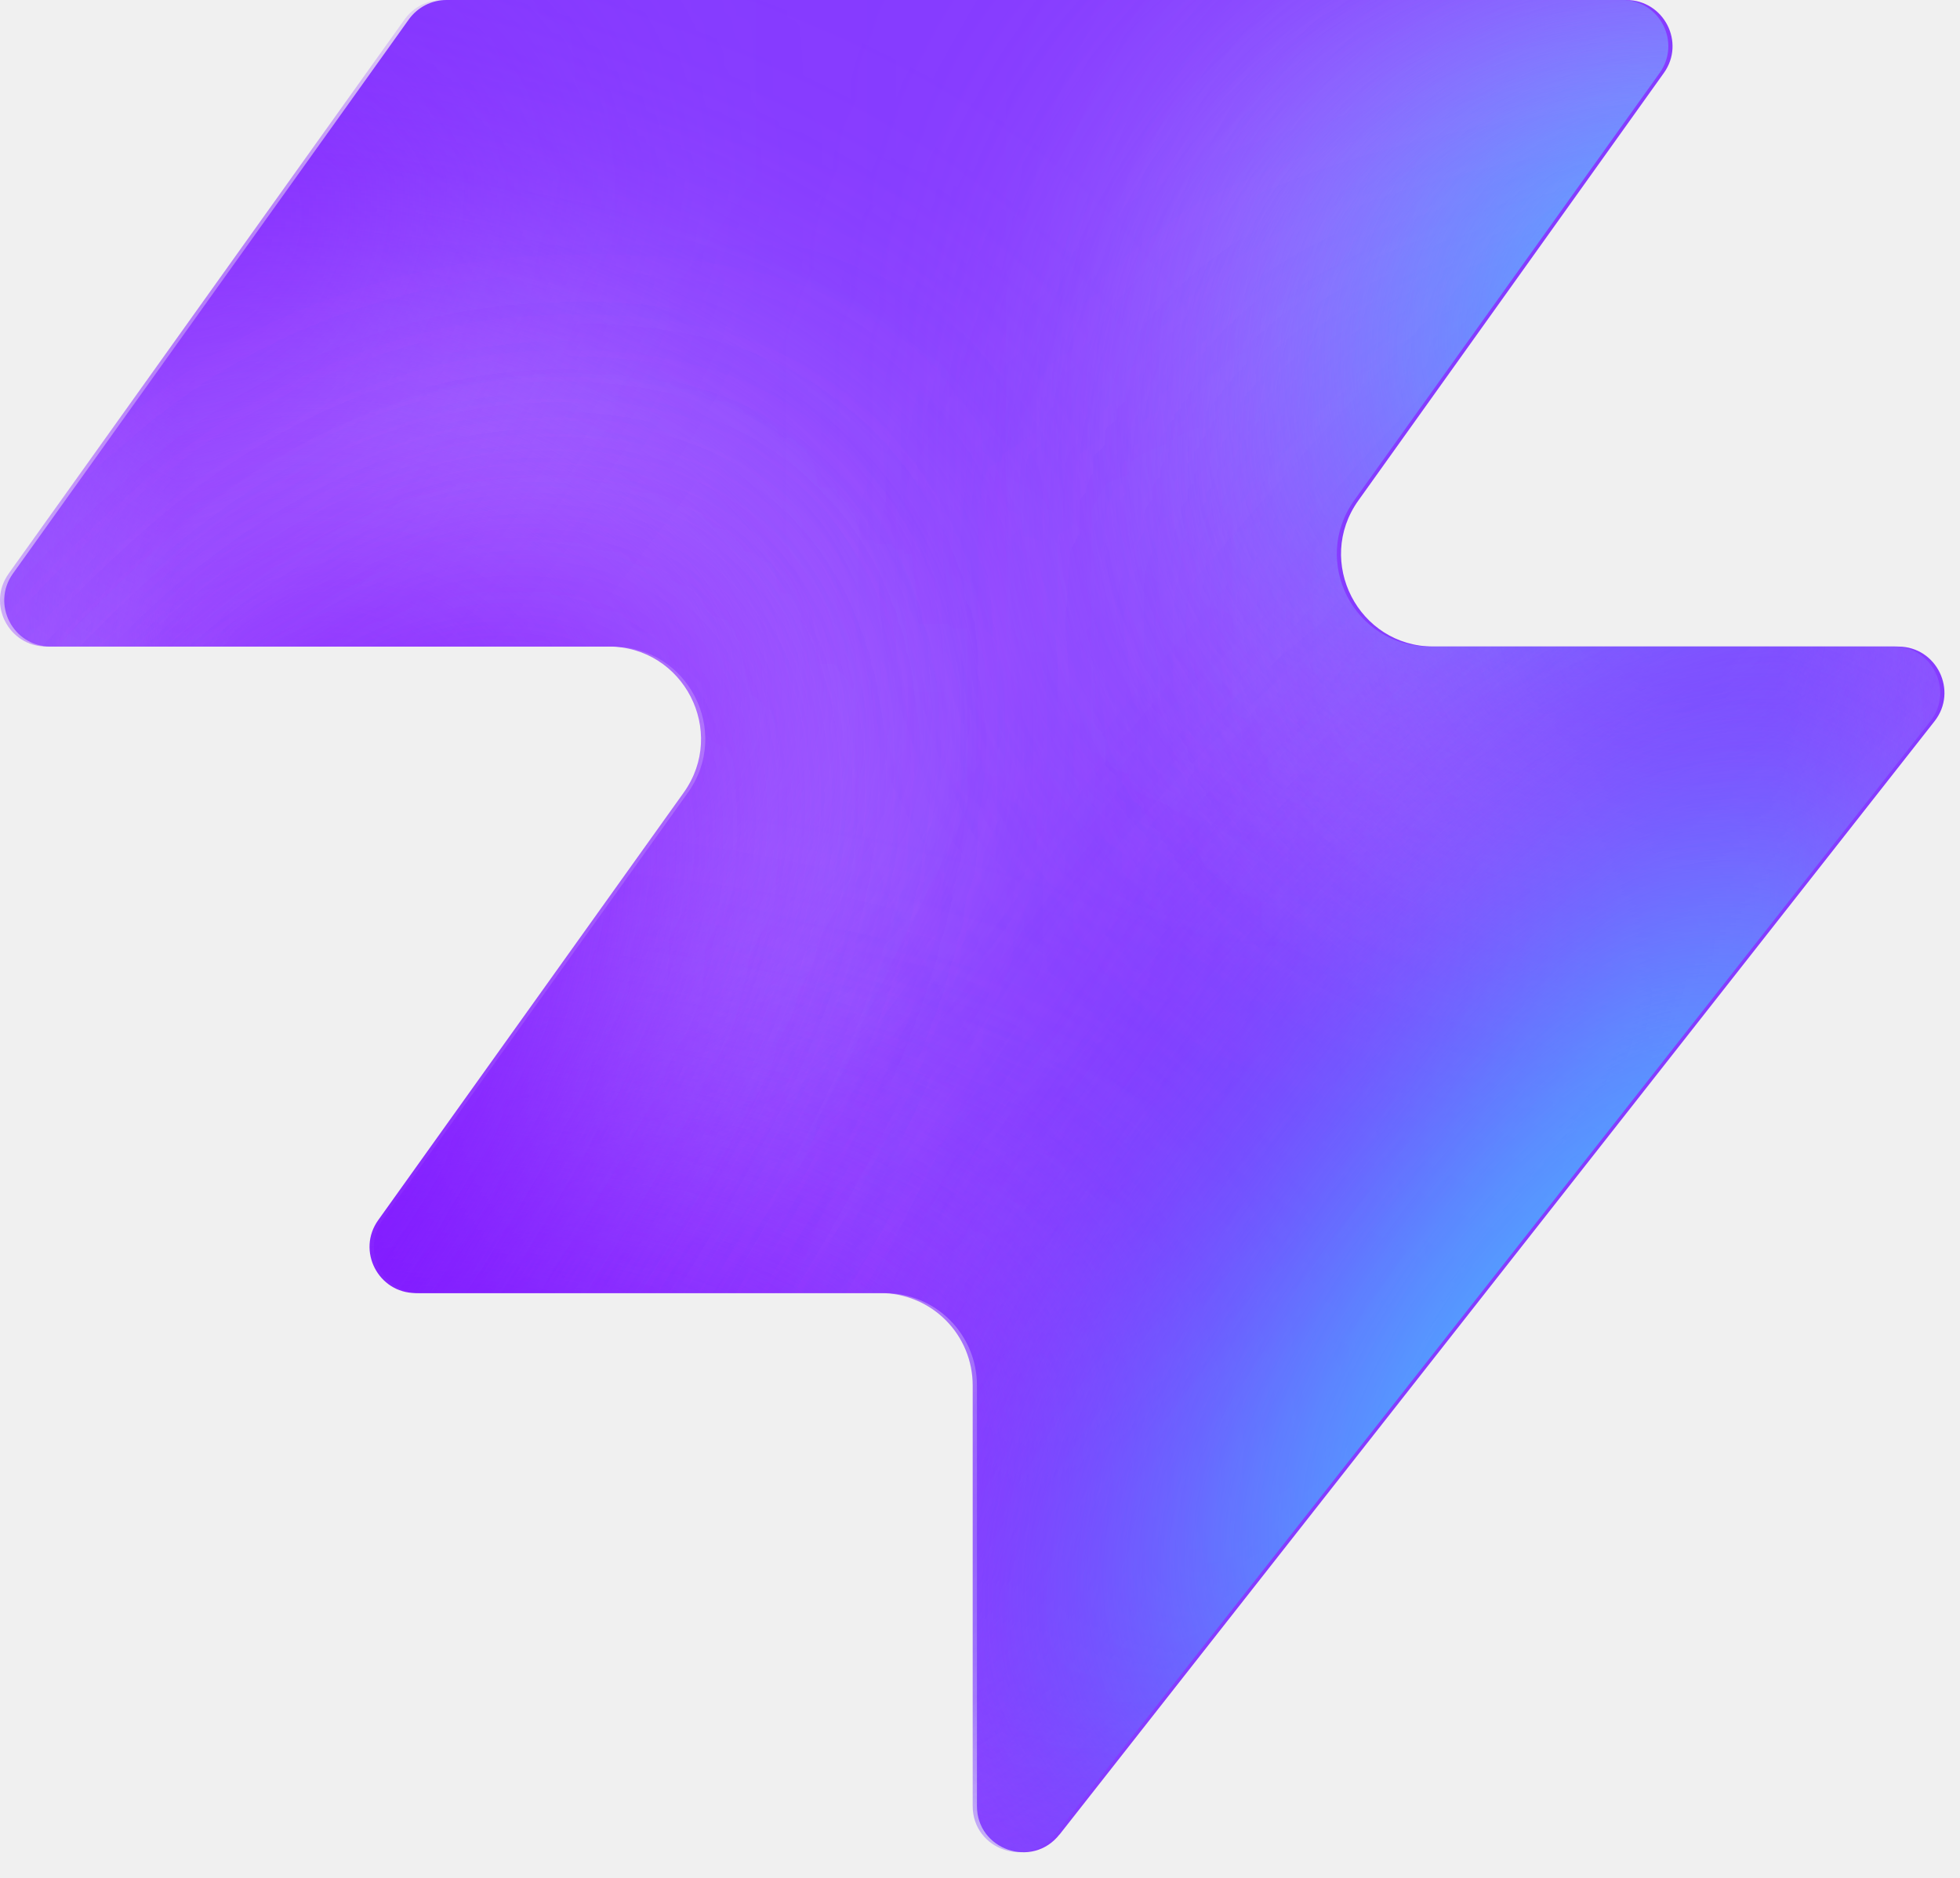
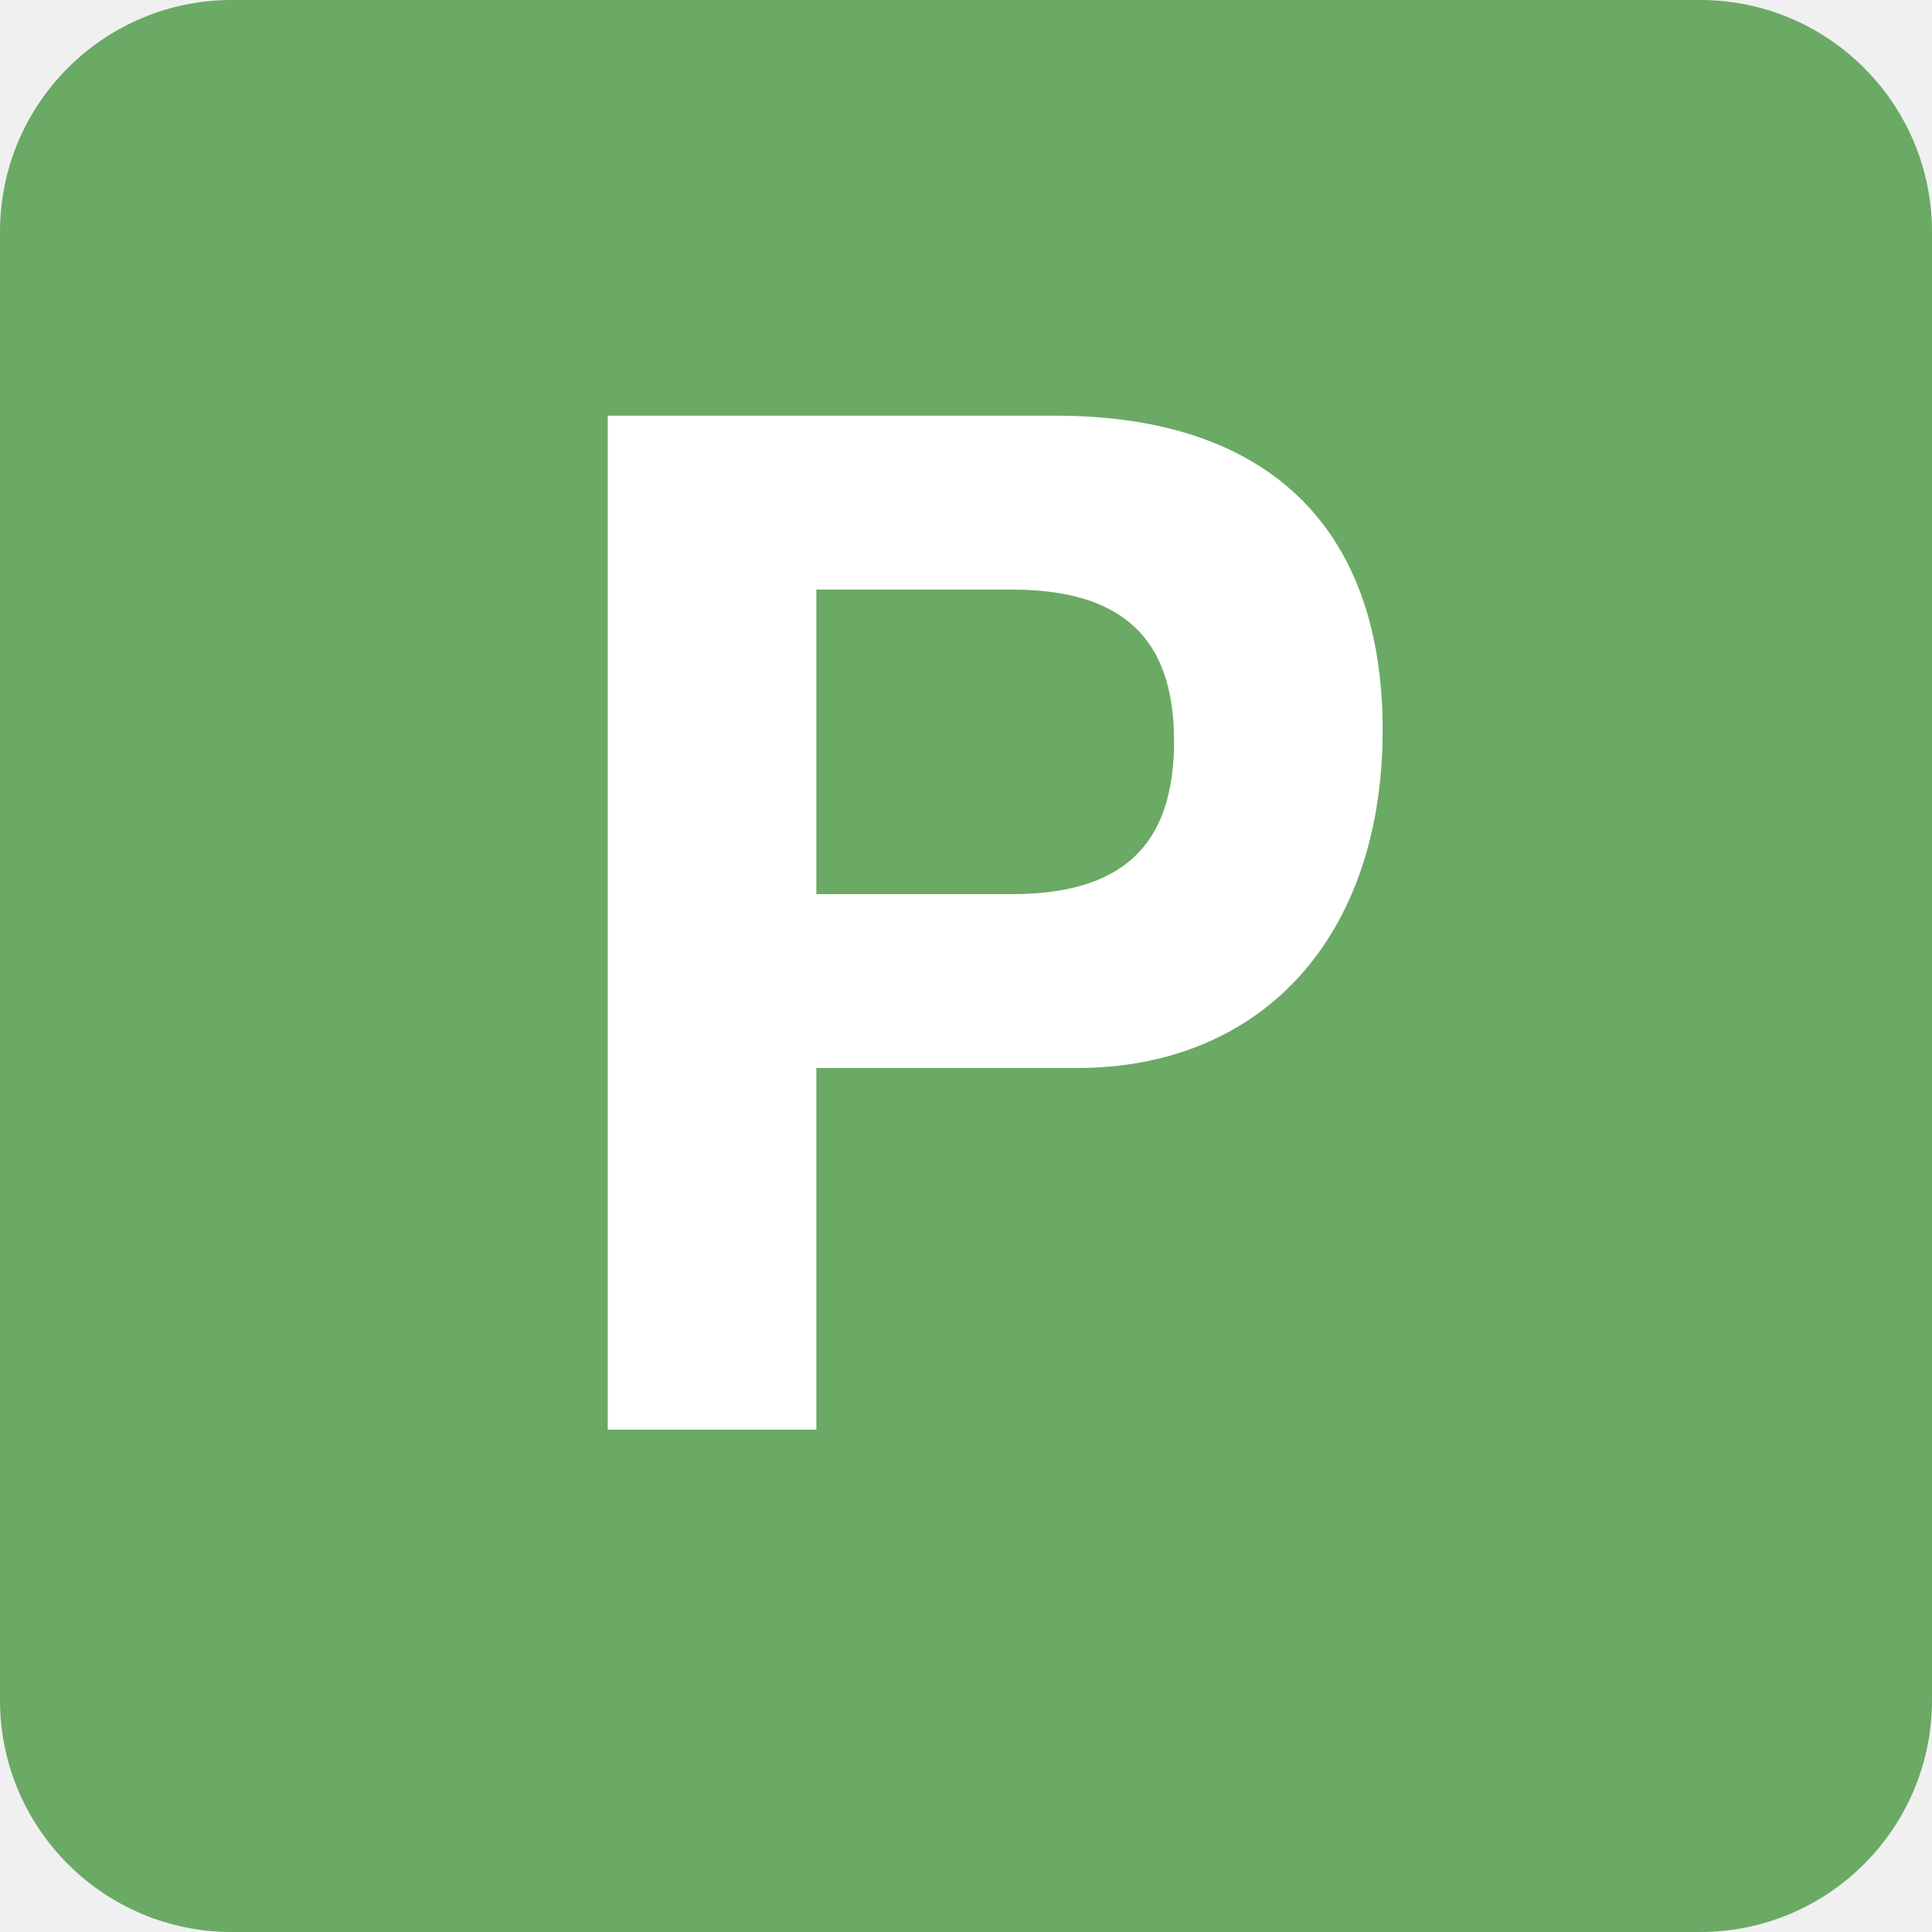
- <svg xmlns="http://www.w3.org/2000/svg" width="48" height="46" fill="none" viewBox="0 0 48 46">
-   <path fill="#863bff" d="M25.946 44.938c-.664.845-2.021.375-2.021-.698V33.937a2.26 2.26 0 0 0-2.262-2.262H10.287c-.92 0-1.456-1.04-.92-1.788l7.48-10.471c1.07-1.497 0-3.578-1.842-3.578H1.237c-.92 0-1.456-1.04-.92-1.788L10.013.474c.214-.297.556-.474.92-.474h28.894c.92 0 1.456 1.04.92 1.788l-7.48 10.471c-1.07 1.498 0 3.579 1.842 3.579h11.377c.943 0 1.473 1.088.89 1.83L25.947 44.94z" style="fill:#863bff;fill:color(display-p3 .525 .23 1);fill-opacity:1" />
-   <mask id="a" width="48" height="46" x="0" y="0" maskUnits="userSpaceOnUse" style="mask-type:alpha">
-     <path fill="#000" d="M25.842 44.938c-.664.844-2.021.375-2.021-.698V33.937a2.26 2.26 0 0 0-2.262-2.262H10.183c-.92 0-1.456-1.04-.92-1.788l7.48-10.471c1.07-1.498 0-3.579-1.842-3.579H1.133c-.92 0-1.456-1.04-.92-1.787L9.91.473c.214-.297.556-.474.92-.474h28.894c.92 0 1.456 1.04.92 1.788l-7.48 10.471c-1.07 1.498 0 3.578 1.842 3.578h11.377c.943 0 1.473 1.088.89 1.832L25.843 44.94z" style="fill:#000;fill-opacity:1" />
-   </mask>
-   <g mask="url(#a)">
-     <g filter="url(#b)">
-       <ellipse cx="5.508" cy="14.704" fill="#ede6ff" rx="5.508" ry="14.704" style="fill:#ede6ff;fill:color(display-p3 .927 .903 1);fill-opacity:1" transform="matrix(.00324 1 1 -.00324 -4.47 31.516)" />
-     </g>
-     <g filter="url(#c)">
-       <ellipse cx="10.399" cy="29.851" fill="#ede6ff" rx="10.399" ry="29.851" style="fill:#ede6ff;fill:color(display-p3 .927 .903 1);fill-opacity:1" transform="matrix(.00324 1 1 -.00324 -39.328 7.883)" />
-     </g>
-     <g filter="url(#d)">
-       <ellipse cx="5.508" cy="30.487" fill="#7e14ff" rx="5.508" ry="30.487" style="fill:#7e14ff;fill:color(display-p3 .492 .077 1);fill-opacity:1" transform="rotate(89.814 -25.913 -14.639)scale(1 -1)" />
-     </g>
-     <g filter="url(#e)">
-       <ellipse cx="5.508" cy="30.599" fill="#7e14ff" rx="5.508" ry="30.599" style="fill:#7e14ff;fill:color(display-p3 .492 .077 1);fill-opacity:1" transform="rotate(89.814 -32.644 -3.334)scale(1 -1)" />
-     </g>
-     <g filter="url(#f)">
-       <ellipse cx="5.508" cy="30.599" fill="#7e14ff" rx="5.508" ry="30.599" style="fill:#7e14ff;fill:color(display-p3 .492 .077 1);fill-opacity:1" transform="matrix(.00324 1 1 -.00324 -34.34 30.47)" />
-     </g>
-     <g filter="url(#g)">
-       <ellipse cx="14.072" cy="22.078" fill="#ede6ff" rx="14.072" ry="22.078" style="fill:#ede6ff;fill:color(display-p3 .927 .903 1);fill-opacity:1" transform="rotate(93.35 24.506 48.493)scale(-1 1)" />
-     </g>
-     <g filter="url(#h)">
-       <ellipse cx="3.47" cy="21.501" fill="#7e14ff" rx="3.47" ry="21.501" style="fill:#7e14ff;fill:color(display-p3 .492 .077 1);fill-opacity:1" transform="rotate(89.009 28.708 47.59)scale(-1 1)" />
-     </g>
-     <g filter="url(#i)">
-       <ellipse cx="3.47" cy="21.501" fill="#7e14ff" rx="3.47" ry="21.501" style="fill:#7e14ff;fill:color(display-p3 .492 .077 1);fill-opacity:1" transform="rotate(89.009 28.708 47.59)scale(-1 1)" />
-     </g>
-     <g filter="url(#j)">
-       <ellipse cx=".387" cy="8.972" fill="#7e14ff" rx="4.407" ry="29.108" style="fill:#7e14ff;fill:color(display-p3 .492 .077 1);fill-opacity:1" transform="rotate(39.51 .387 8.972)" />
-     </g>
-     <g filter="url(#k)">
-       <ellipse cx="47.523" cy="-6.092" fill="#7e14ff" rx="4.407" ry="29.108" style="fill:#7e14ff;fill:color(display-p3 .492 .077 1);fill-opacity:1" transform="rotate(37.892 47.523 -6.092)" />
-     </g>
-     <g filter="url(#l)">
-       <ellipse cx="41.412" cy="6.333" fill="#47bfff" rx="5.971" ry="9.665" style="fill:#47bfff;fill:color(display-p3 .28 .748 1);fill-opacity:1" transform="rotate(37.892 41.412 6.333)" />
-     </g>
-     <g filter="url(#m)">
-       <ellipse cx="-1.879" cy="38.332" fill="#7e14ff" rx="4.407" ry="29.108" style="fill:#7e14ff;fill:color(display-p3 .492 .077 1);fill-opacity:1" transform="rotate(37.892 -1.88 38.332)" />
-     </g>
-     <g filter="url(#n)">
-       <ellipse cx="-1.879" cy="38.332" fill="#7e14ff" rx="4.407" ry="29.108" style="fill:#7e14ff;fill:color(display-p3 .492 .077 1);fill-opacity:1" transform="rotate(37.892 -1.88 38.332)" />
-     </g>
-     <g filter="url(#o)">
-       <ellipse cx="35.651" cy="29.907" fill="#7e14ff" rx="4.407" ry="29.108" style="fill:#7e14ff;fill:color(display-p3 .492 .077 1);fill-opacity:1" transform="rotate(37.892 35.651 29.907)" />
-     </g>
-     <g filter="url(#p)">
-       <ellipse cx="38.418" cy="32.4" fill="#47bfff" rx="5.971" ry="15.297" style="fill:#47bfff;fill:color(display-p3 .28 .748 1);fill-opacity:1" transform="rotate(37.892 38.418 32.4)" />
-     </g>
-   </g>
-   <defs>
-     <filter id="b" width="60.045" height="41.654" x="-19.77" y="16.149" color-interpolation-filters="sRGB" filterUnits="userSpaceOnUse">
-       <feFlood flood-opacity="0" result="BackgroundImageFix" />
-       <feBlend in="SourceGraphic" in2="BackgroundImageFix" result="shape" />
-       <feGaussianBlur result="effect1_foregroundBlur_2002_17158" stdDeviation="7.659" />
-     </filter>
-     <filter id="c" width="90.34" height="51.437" x="-54.613" y="-7.533" color-interpolation-filters="sRGB" filterUnits="userSpaceOnUse">
-       <feFlood flood-opacity="0" result="BackgroundImageFix" />
-       <feBlend in="SourceGraphic" in2="BackgroundImageFix" result="shape" />
-       <feGaussianBlur result="effect1_foregroundBlur_2002_17158" stdDeviation="7.659" />
-     </filter>
-     <filter id="d" width="79.355" height="29.4" x="-49.64" y="2.03" color-interpolation-filters="sRGB" filterUnits="userSpaceOnUse">
-       <feFlood flood-opacity="0" result="BackgroundImageFix" />
-       <feBlend in="SourceGraphic" in2="BackgroundImageFix" result="shape" />
-       <feGaussianBlur result="effect1_foregroundBlur_2002_17158" stdDeviation="4.596" />
-     </filter>
-     <filter id="e" width="79.579" height="29.4" x="-45.045" y="20.029" color-interpolation-filters="sRGB" filterUnits="userSpaceOnUse">
-       <feFlood flood-opacity="0" result="BackgroundImageFix" />
-       <feBlend in="SourceGraphic" in2="BackgroundImageFix" result="shape" />
-       <feGaussianBlur result="effect1_foregroundBlur_2002_17158" stdDeviation="4.596" />
-     </filter>
-     <filter id="f" width="79.579" height="29.4" x="-43.513" y="21.178" color-interpolation-filters="sRGB" filterUnits="userSpaceOnUse">
-       <feFlood flood-opacity="0" result="BackgroundImageFix" />
-       <feBlend in="SourceGraphic" in2="BackgroundImageFix" result="shape" />
-       <feGaussianBlur result="effect1_foregroundBlur_2002_17158" stdDeviation="4.596" />
-     </filter>
-     <filter id="g" width="74.749" height="58.852" x="15.756" y="-17.901" color-interpolation-filters="sRGB" filterUnits="userSpaceOnUse">
-       <feFlood flood-opacity="0" result="BackgroundImageFix" />
-       <feBlend in="SourceGraphic" in2="BackgroundImageFix" result="shape" />
-       <feGaussianBlur result="effect1_foregroundBlur_2002_17158" stdDeviation="7.659" />
-     </filter>
-     <filter id="h" width="61.377" height="25.362" x="23.548" y="2.284" color-interpolation-filters="sRGB" filterUnits="userSpaceOnUse">
-       <feFlood flood-opacity="0" result="BackgroundImageFix" />
-       <feBlend in="SourceGraphic" in2="BackgroundImageFix" result="shape" />
-       <feGaussianBlur result="effect1_foregroundBlur_2002_17158" stdDeviation="4.596" />
-     </filter>
-     <filter id="i" width="61.377" height="25.362" x="23.548" y="2.284" color-interpolation-filters="sRGB" filterUnits="userSpaceOnUse">
-       <feFlood flood-opacity="0" result="BackgroundImageFix" />
-       <feBlend in="SourceGraphic" in2="BackgroundImageFix" result="shape" />
-       <feGaussianBlur result="effect1_foregroundBlur_2002_17158" stdDeviation="4.596" />
-     </filter>
-     <filter id="j" width="56.045" height="63.649" x="-27.636" y="-22.853" color-interpolation-filters="sRGB" filterUnits="userSpaceOnUse">
-       <feFlood flood-opacity="0" result="BackgroundImageFix" />
-       <feBlend in="SourceGraphic" in2="BackgroundImageFix" result="shape" />
-       <feGaussianBlur result="effect1_foregroundBlur_2002_17158" stdDeviation="4.596" />
-     </filter>
-     <filter id="k" width="54.814" height="64.646" x="20.116" y="-38.415" color-interpolation-filters="sRGB" filterUnits="userSpaceOnUse">
-       <feFlood flood-opacity="0" result="BackgroundImageFix" />
-       <feBlend in="SourceGraphic" in2="BackgroundImageFix" result="shape" />
-       <feGaussianBlur result="effect1_foregroundBlur_2002_17158" stdDeviation="4.596" />
-     </filter>
-     <filter id="l" width="33.541" height="35.313" x="24.641" y="-11.323" color-interpolation-filters="sRGB" filterUnits="userSpaceOnUse">
-       <feFlood flood-opacity="0" result="BackgroundImageFix" />
-       <feBlend in="SourceGraphic" in2="BackgroundImageFix" result="shape" />
-       <feGaussianBlur result="effect1_foregroundBlur_2002_17158" stdDeviation="4.596" />
-     </filter>
-     <filter id="m" width="54.814" height="64.646" x="-29.286" y="6.009" color-interpolation-filters="sRGB" filterUnits="userSpaceOnUse">
-       <feFlood flood-opacity="0" result="BackgroundImageFix" />
-       <feBlend in="SourceGraphic" in2="BackgroundImageFix" result="shape" />
-       <feGaussianBlur result="effect1_foregroundBlur_2002_17158" stdDeviation="4.596" />
-     </filter>
-     <filter id="n" width="54.814" height="64.646" x="-29.286" y="6.009" color-interpolation-filters="sRGB" filterUnits="userSpaceOnUse">
-       <feFlood flood-opacity="0" result="BackgroundImageFix" />
-       <feBlend in="SourceGraphic" in2="BackgroundImageFix" result="shape" />
-       <feGaussianBlur result="effect1_foregroundBlur_2002_17158" stdDeviation="4.596" />
-     </filter>
-     <filter id="o" width="54.814" height="64.646" x="8.244" y="-2.416" color-interpolation-filters="sRGB" filterUnits="userSpaceOnUse">
-       <feFlood flood-opacity="0" result="BackgroundImageFix" />
-       <feBlend in="SourceGraphic" in2="BackgroundImageFix" result="shape" />
-       <feGaussianBlur result="effect1_foregroundBlur_2002_17158" stdDeviation="4.596" />
-     </filter>
-     <filter id="p" width="39.409" height="43.623" x="18.713" y="10.588" color-interpolation-filters="sRGB" filterUnits="userSpaceOnUse">
-       <feFlood flood-opacity="0" result="BackgroundImageFix" />
-       <feBlend in="SourceGraphic" in2="BackgroundImageFix" result="shape" />
-       <feGaussianBlur result="effect1_foregroundBlur_2002_17158" stdDeviation="4.596" />
-     </filter>
-   </defs>
+ <svg xmlns="http://www.w3.org/2000/svg" viewBox="0 0 100 100">
+   <rect width="100" height="100" rx="12" fill="#6aaa64" />
+   <text x="50" y="74" text-anchor="middle" font-family="Helvetica Neue, Helvetica, Arial, sans-serif" font-weight="900" font-size="72" fill="#ffffff">P</text>
</svg>
